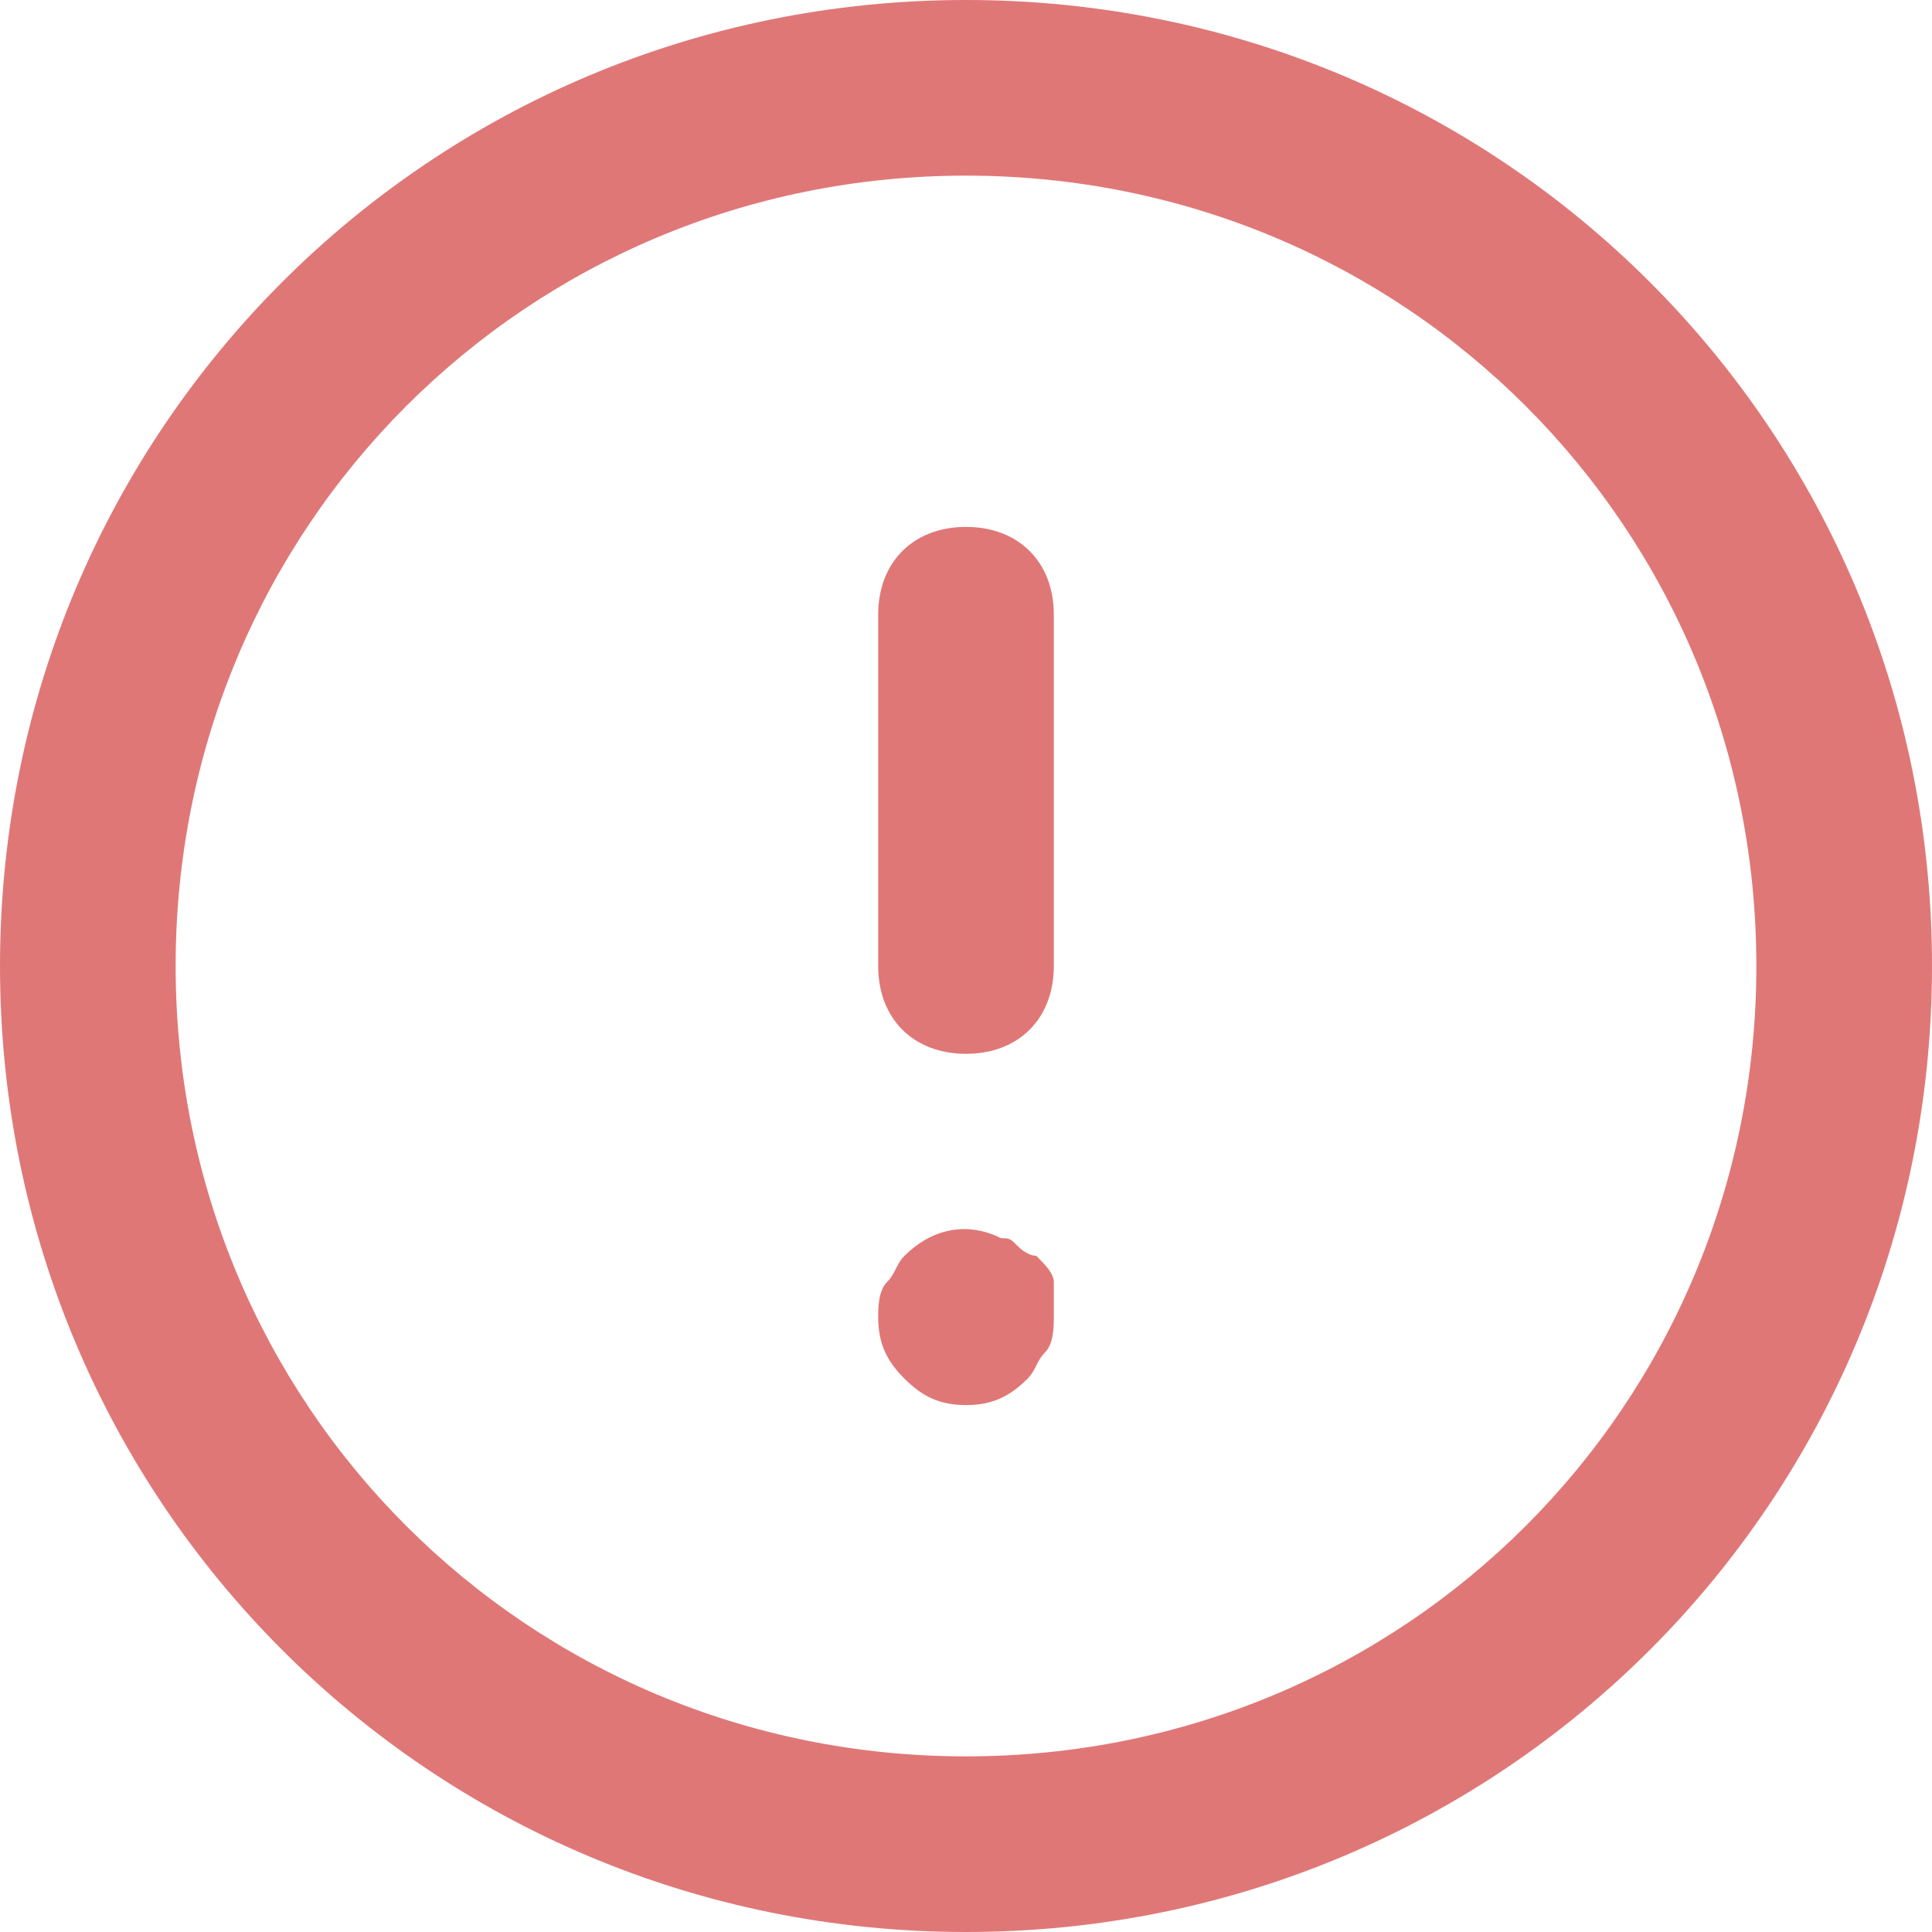
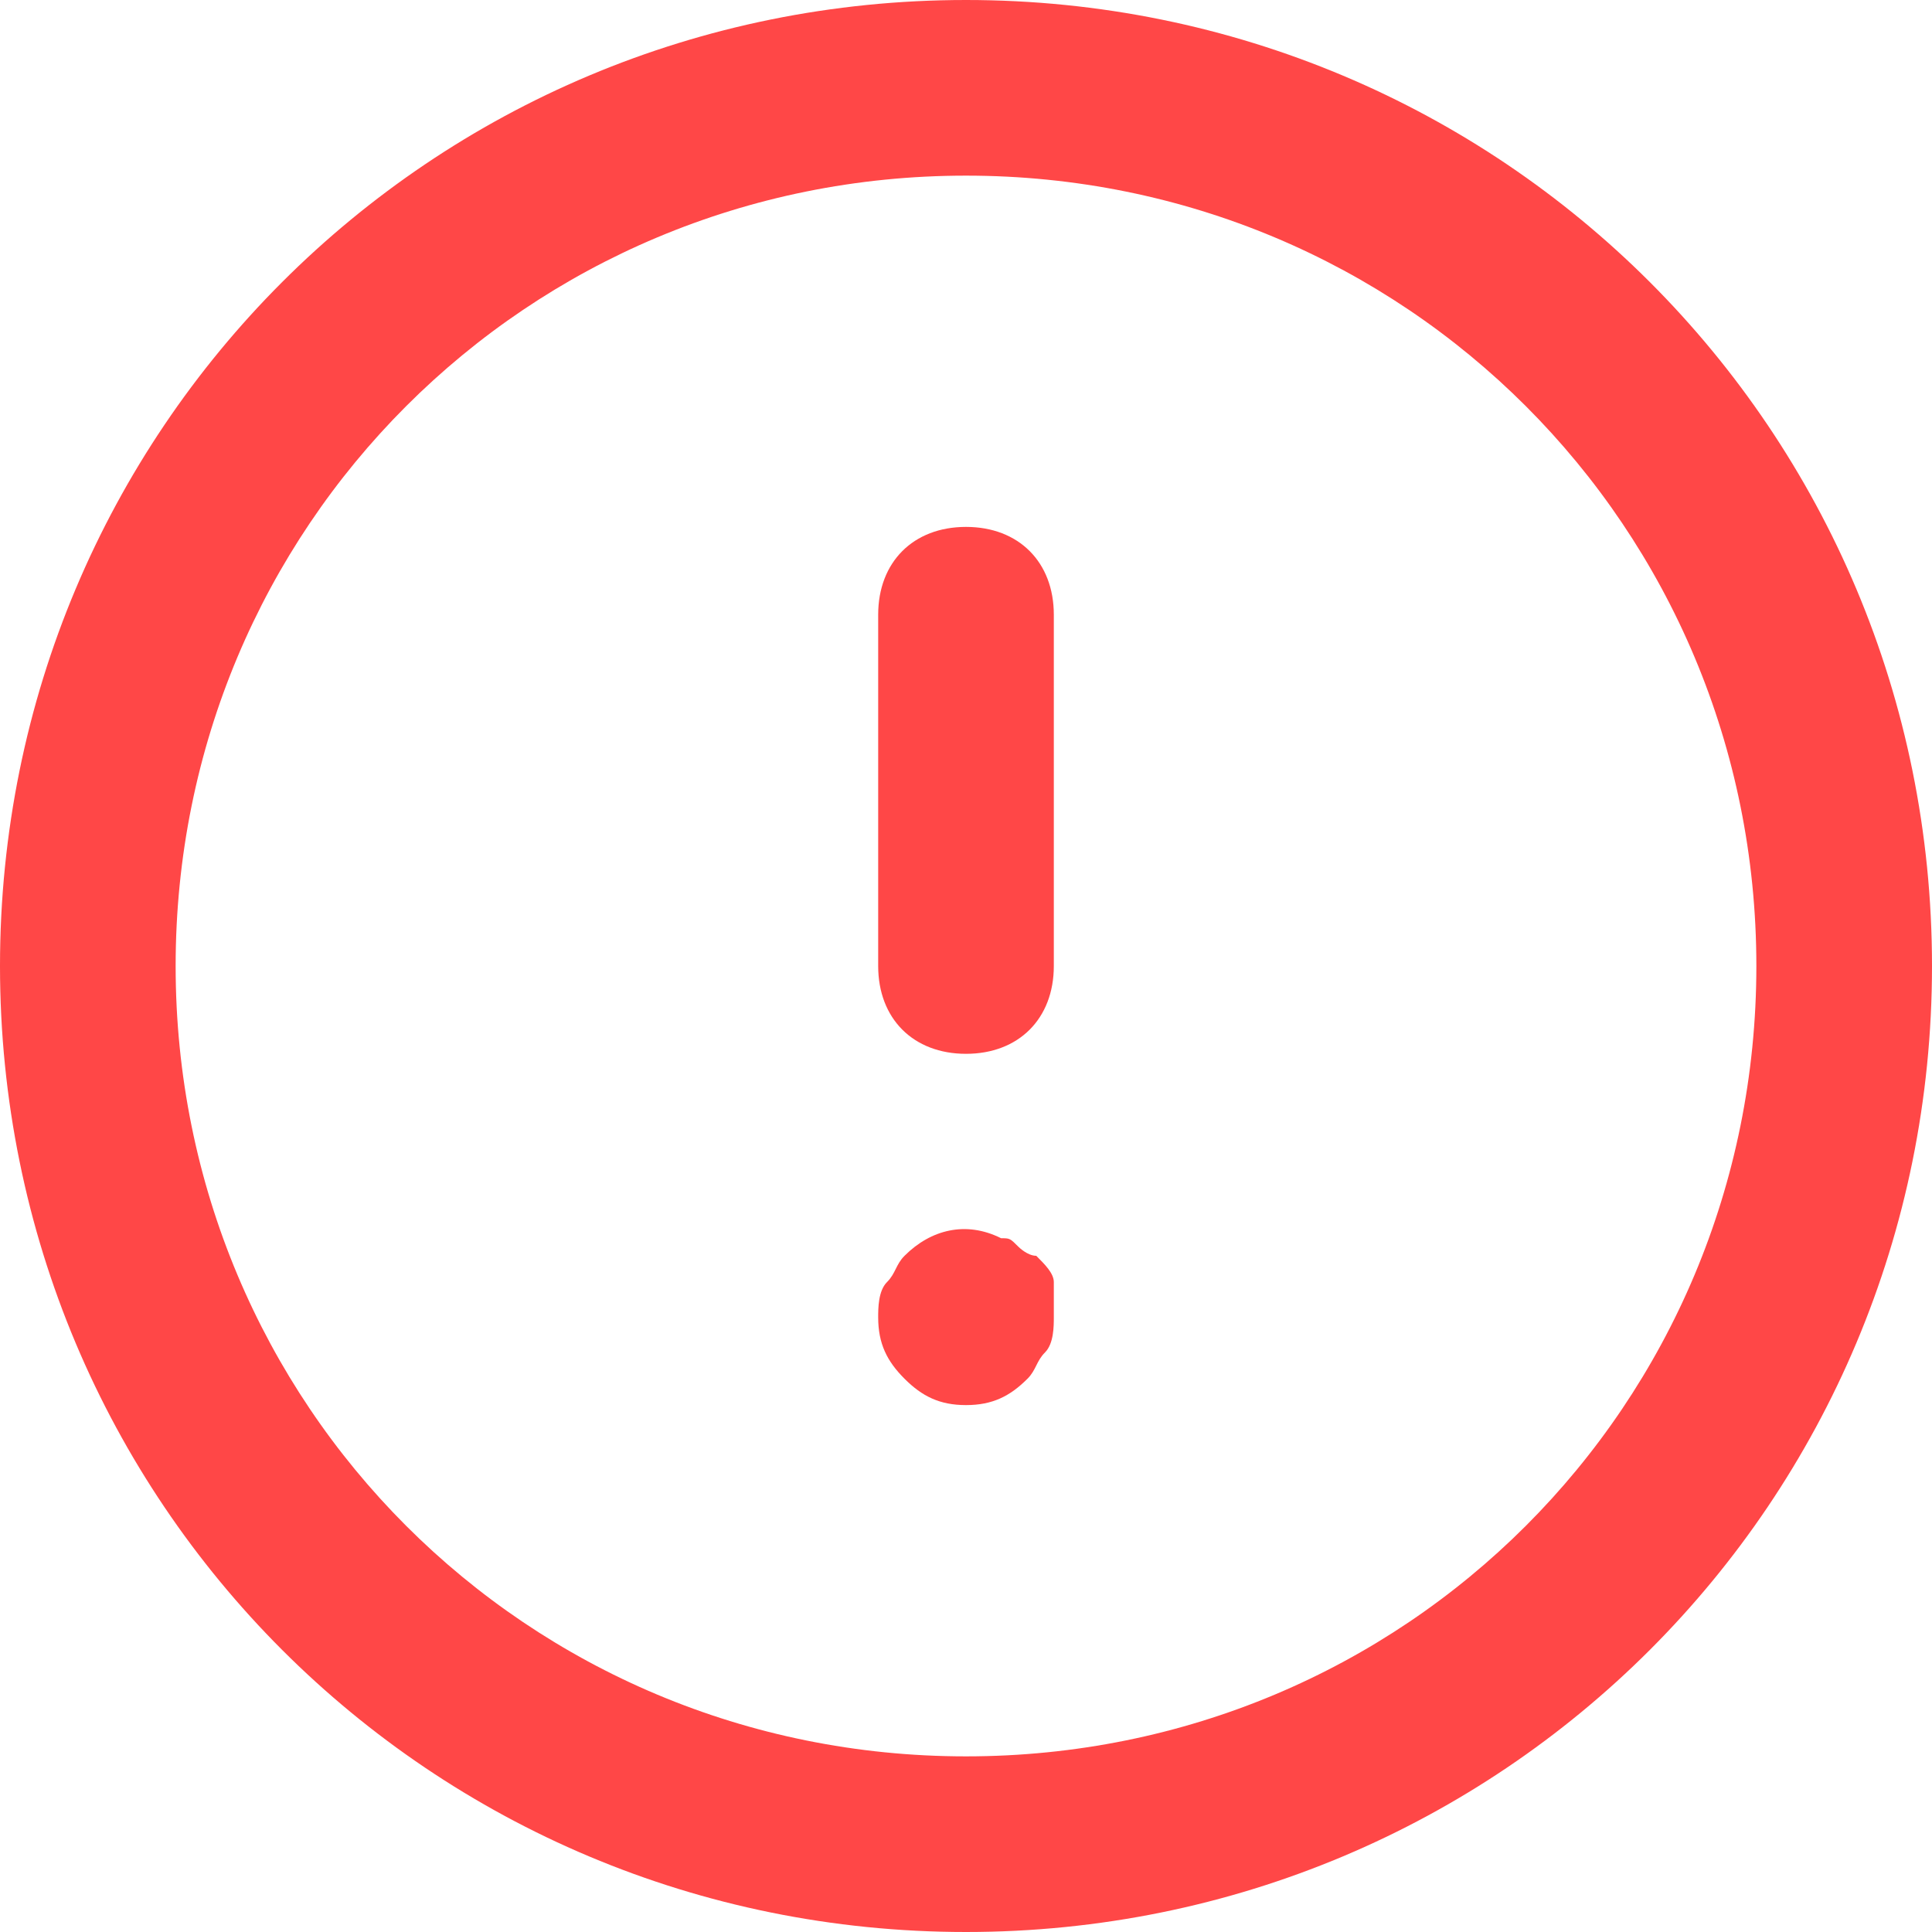
<svg xmlns="http://www.w3.org/2000/svg" width="22" height="22" viewBox="0 0 22 22" fill="none">
-   <path d="M11 22C4.9 22 0 17.1 0 11C0 4.9 4.9 0 11 0C17.1 0 22 4.9 22 11C22 17.1 17.1 22 11 22ZM11 2C6 2 2 6 2 11C2 16 6 20 11 20C16 20 20 16 20 11C20 6 16 2 11 2Z" fill="#E07777" />
-   <path d="M11 12C10.4 12 10 11.6 10 11V7C10 6.4 10.4 6 11 6C11.6 6 12 6.4 12 7V11C12 11.6 11.6 12 11 12Z" fill="#E07777" />
-   <path d="M11 16C10.7 16 10.5 15.9 10.3 15.7C10.1 15.5 10 15.3 10 15C10 14.9 10 14.7 10.1 14.6C10.2 14.5 10.2 14.4 10.3 14.3C10.6 14 11 13.9 11.4 14.1C11.5 14.1 11.5 14.1 11.6 14.2C11.6 14.2 11.7 14.3 11.8 14.3C11.9 14.4 12 14.5 12 14.6C12 14.7 12 14.9 12 15C12 15.1 12 15.3 11.9 15.4C11.8 15.5 11.8 15.6 11.7 15.7C11.5 15.9 11.3 16 11 16Z" fill="#E07777" />
+   <path d="M11 22C4.9 22 0 17.1 0 11C0 4.9 4.9 0 11 0C17.1 0 22 4.9 22 11C22 17.1 17.1 22 11 22ZM11 2C6 2 2 6 2 11C2 16 6 20 11 20C16 20 20 16 20 11C20 6 16 2 11 2Z" fill="#FF4747" />
+   <path d="M11 12C10.4 12 10 11.6 10 11V7C10 6.4 10.4 6 11 6C11.6 6 12 6.4 12 7V11C12 11.6 11.6 12 11 12Z" fill="#FF4747" />
+   <path d="M11 16C10.7 16 10.5 15.9 10.3 15.7C10.1 15.5 10 15.3 10 15C10 14.9 10 14.7 10.1 14.6C10.2 14.5 10.2 14.4 10.3 14.3C10.6 14 11 13.9 11.4 14.1C11.5 14.1 11.5 14.1 11.6 14.2C11.6 14.2 11.7 14.3 11.8 14.3C11.9 14.4 12 14.5 12 14.6C12 14.7 12 14.9 12 15C12 15.1 12 15.3 11.9 15.4C11.8 15.5 11.8 15.6 11.7 15.7C11.5 15.9 11.3 16 11 16Z" fill="#FF4747" />
</svg>
